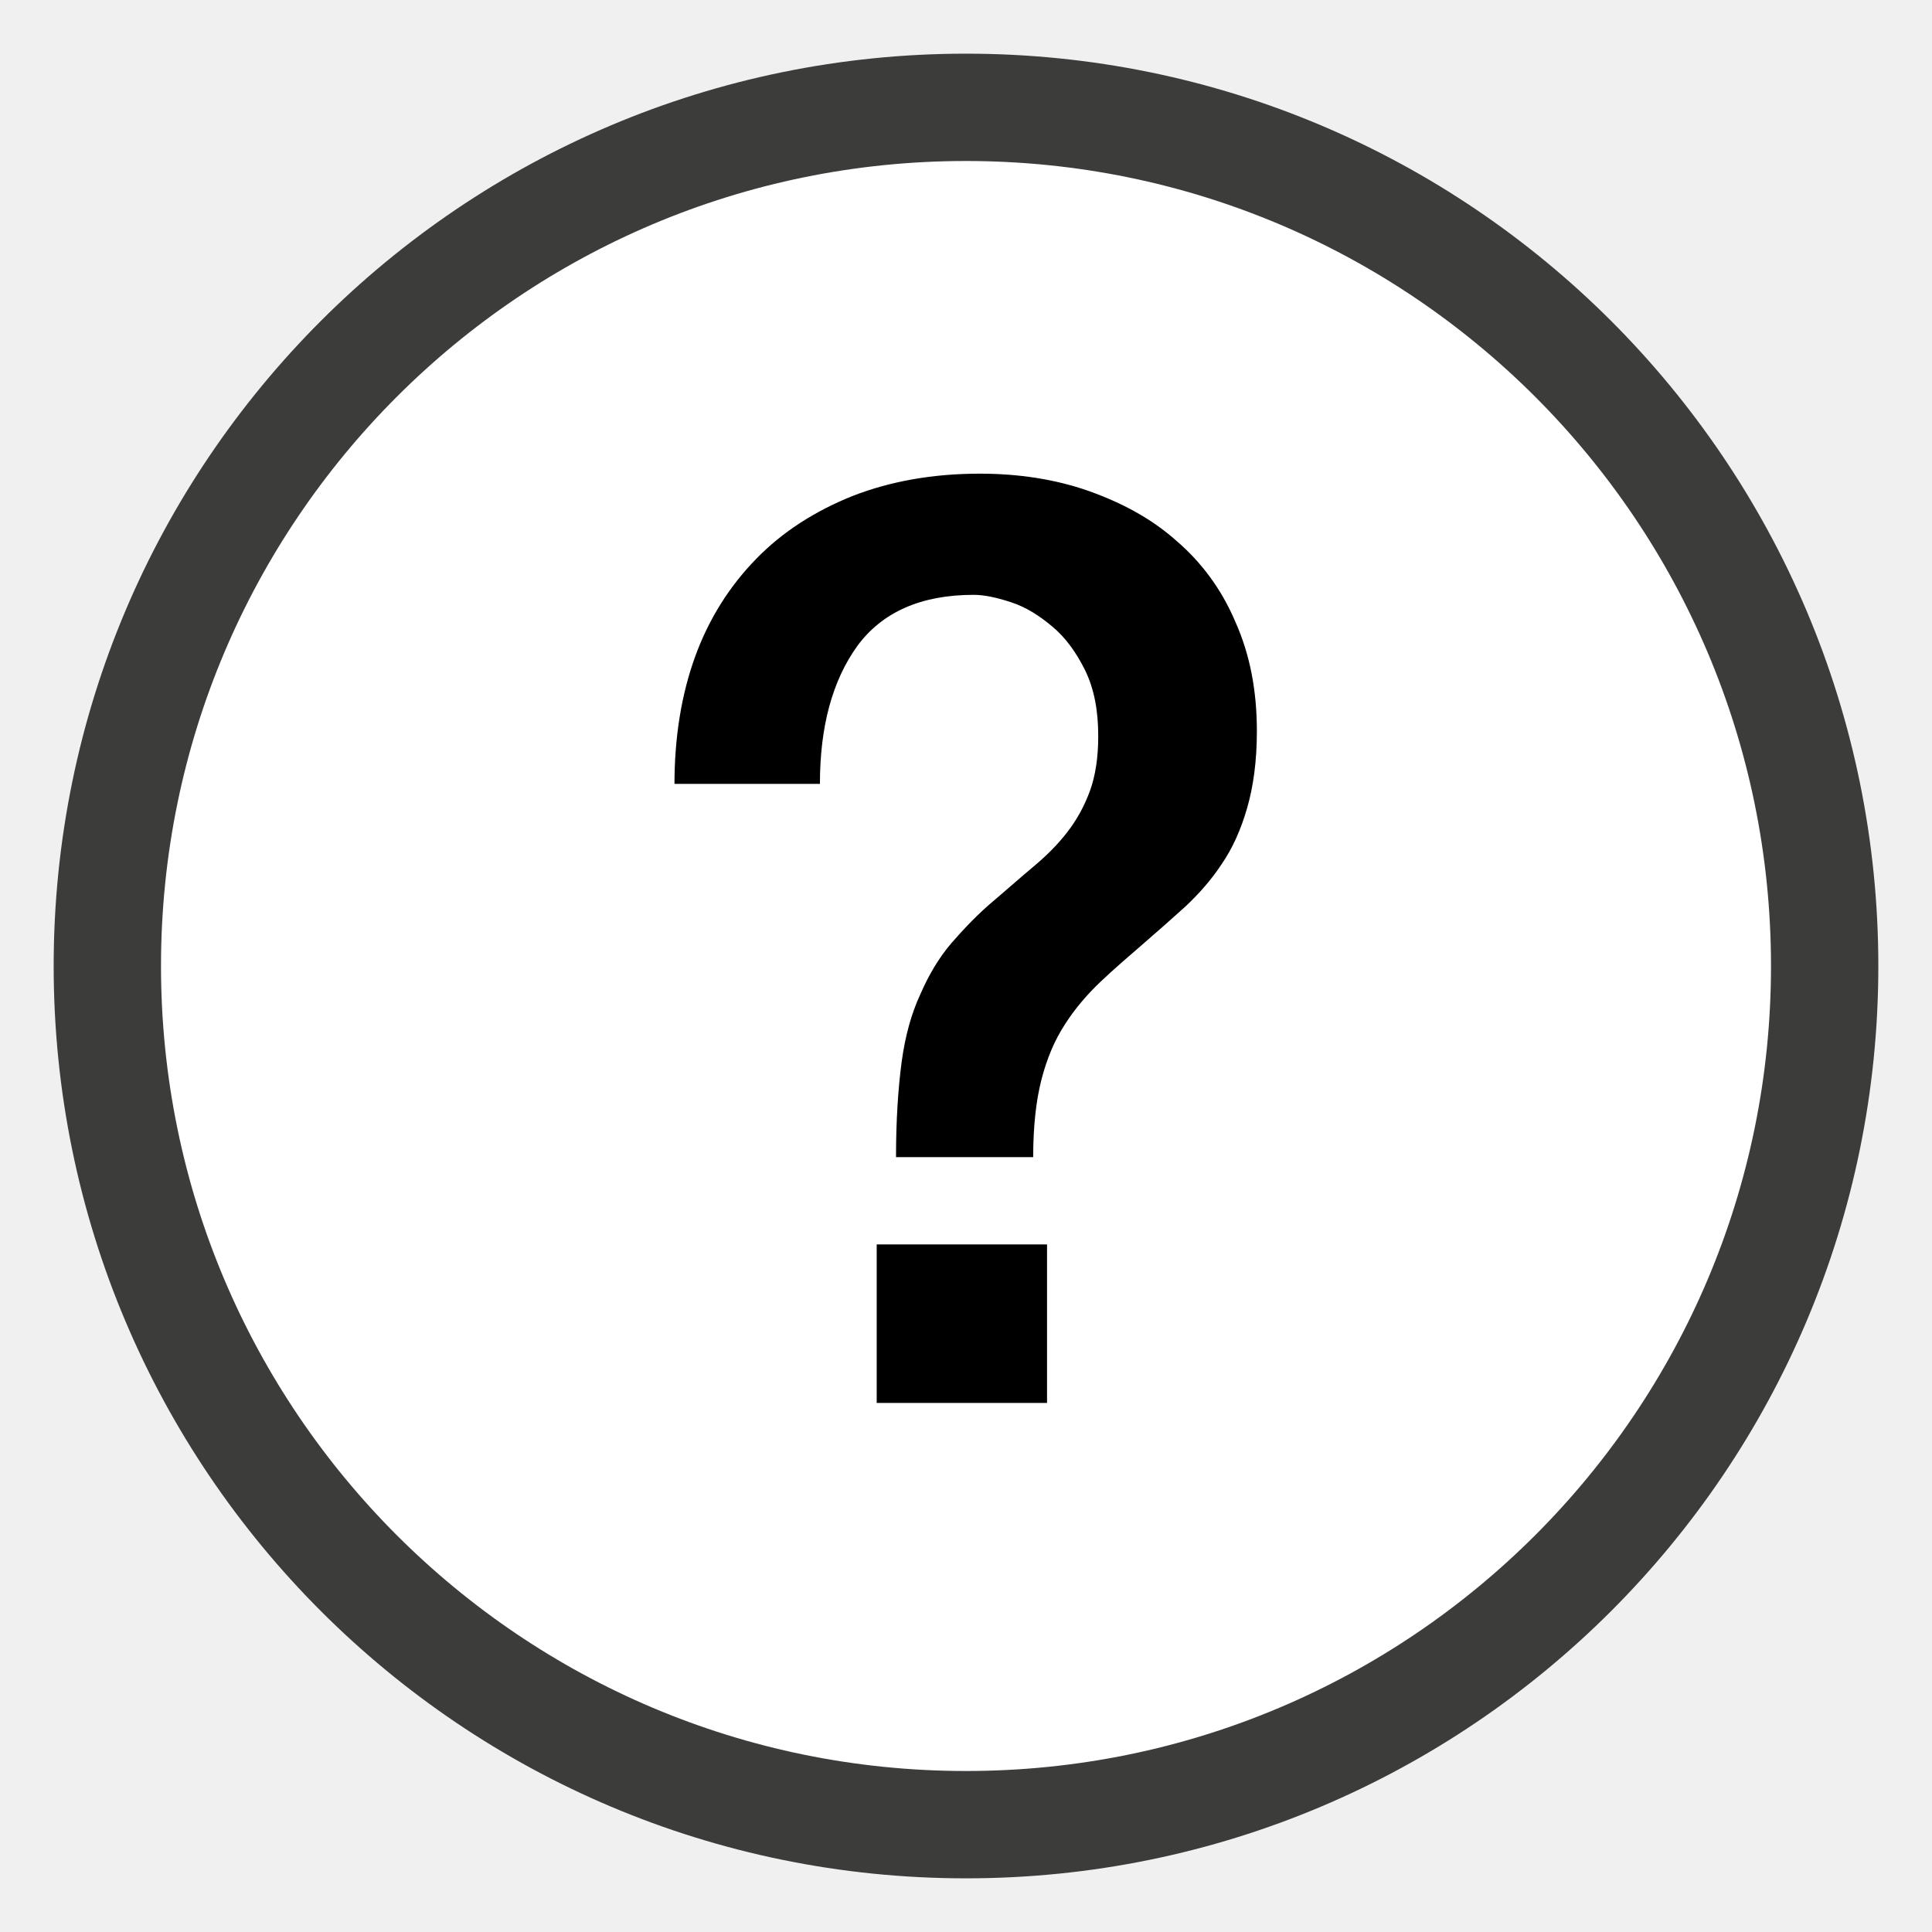
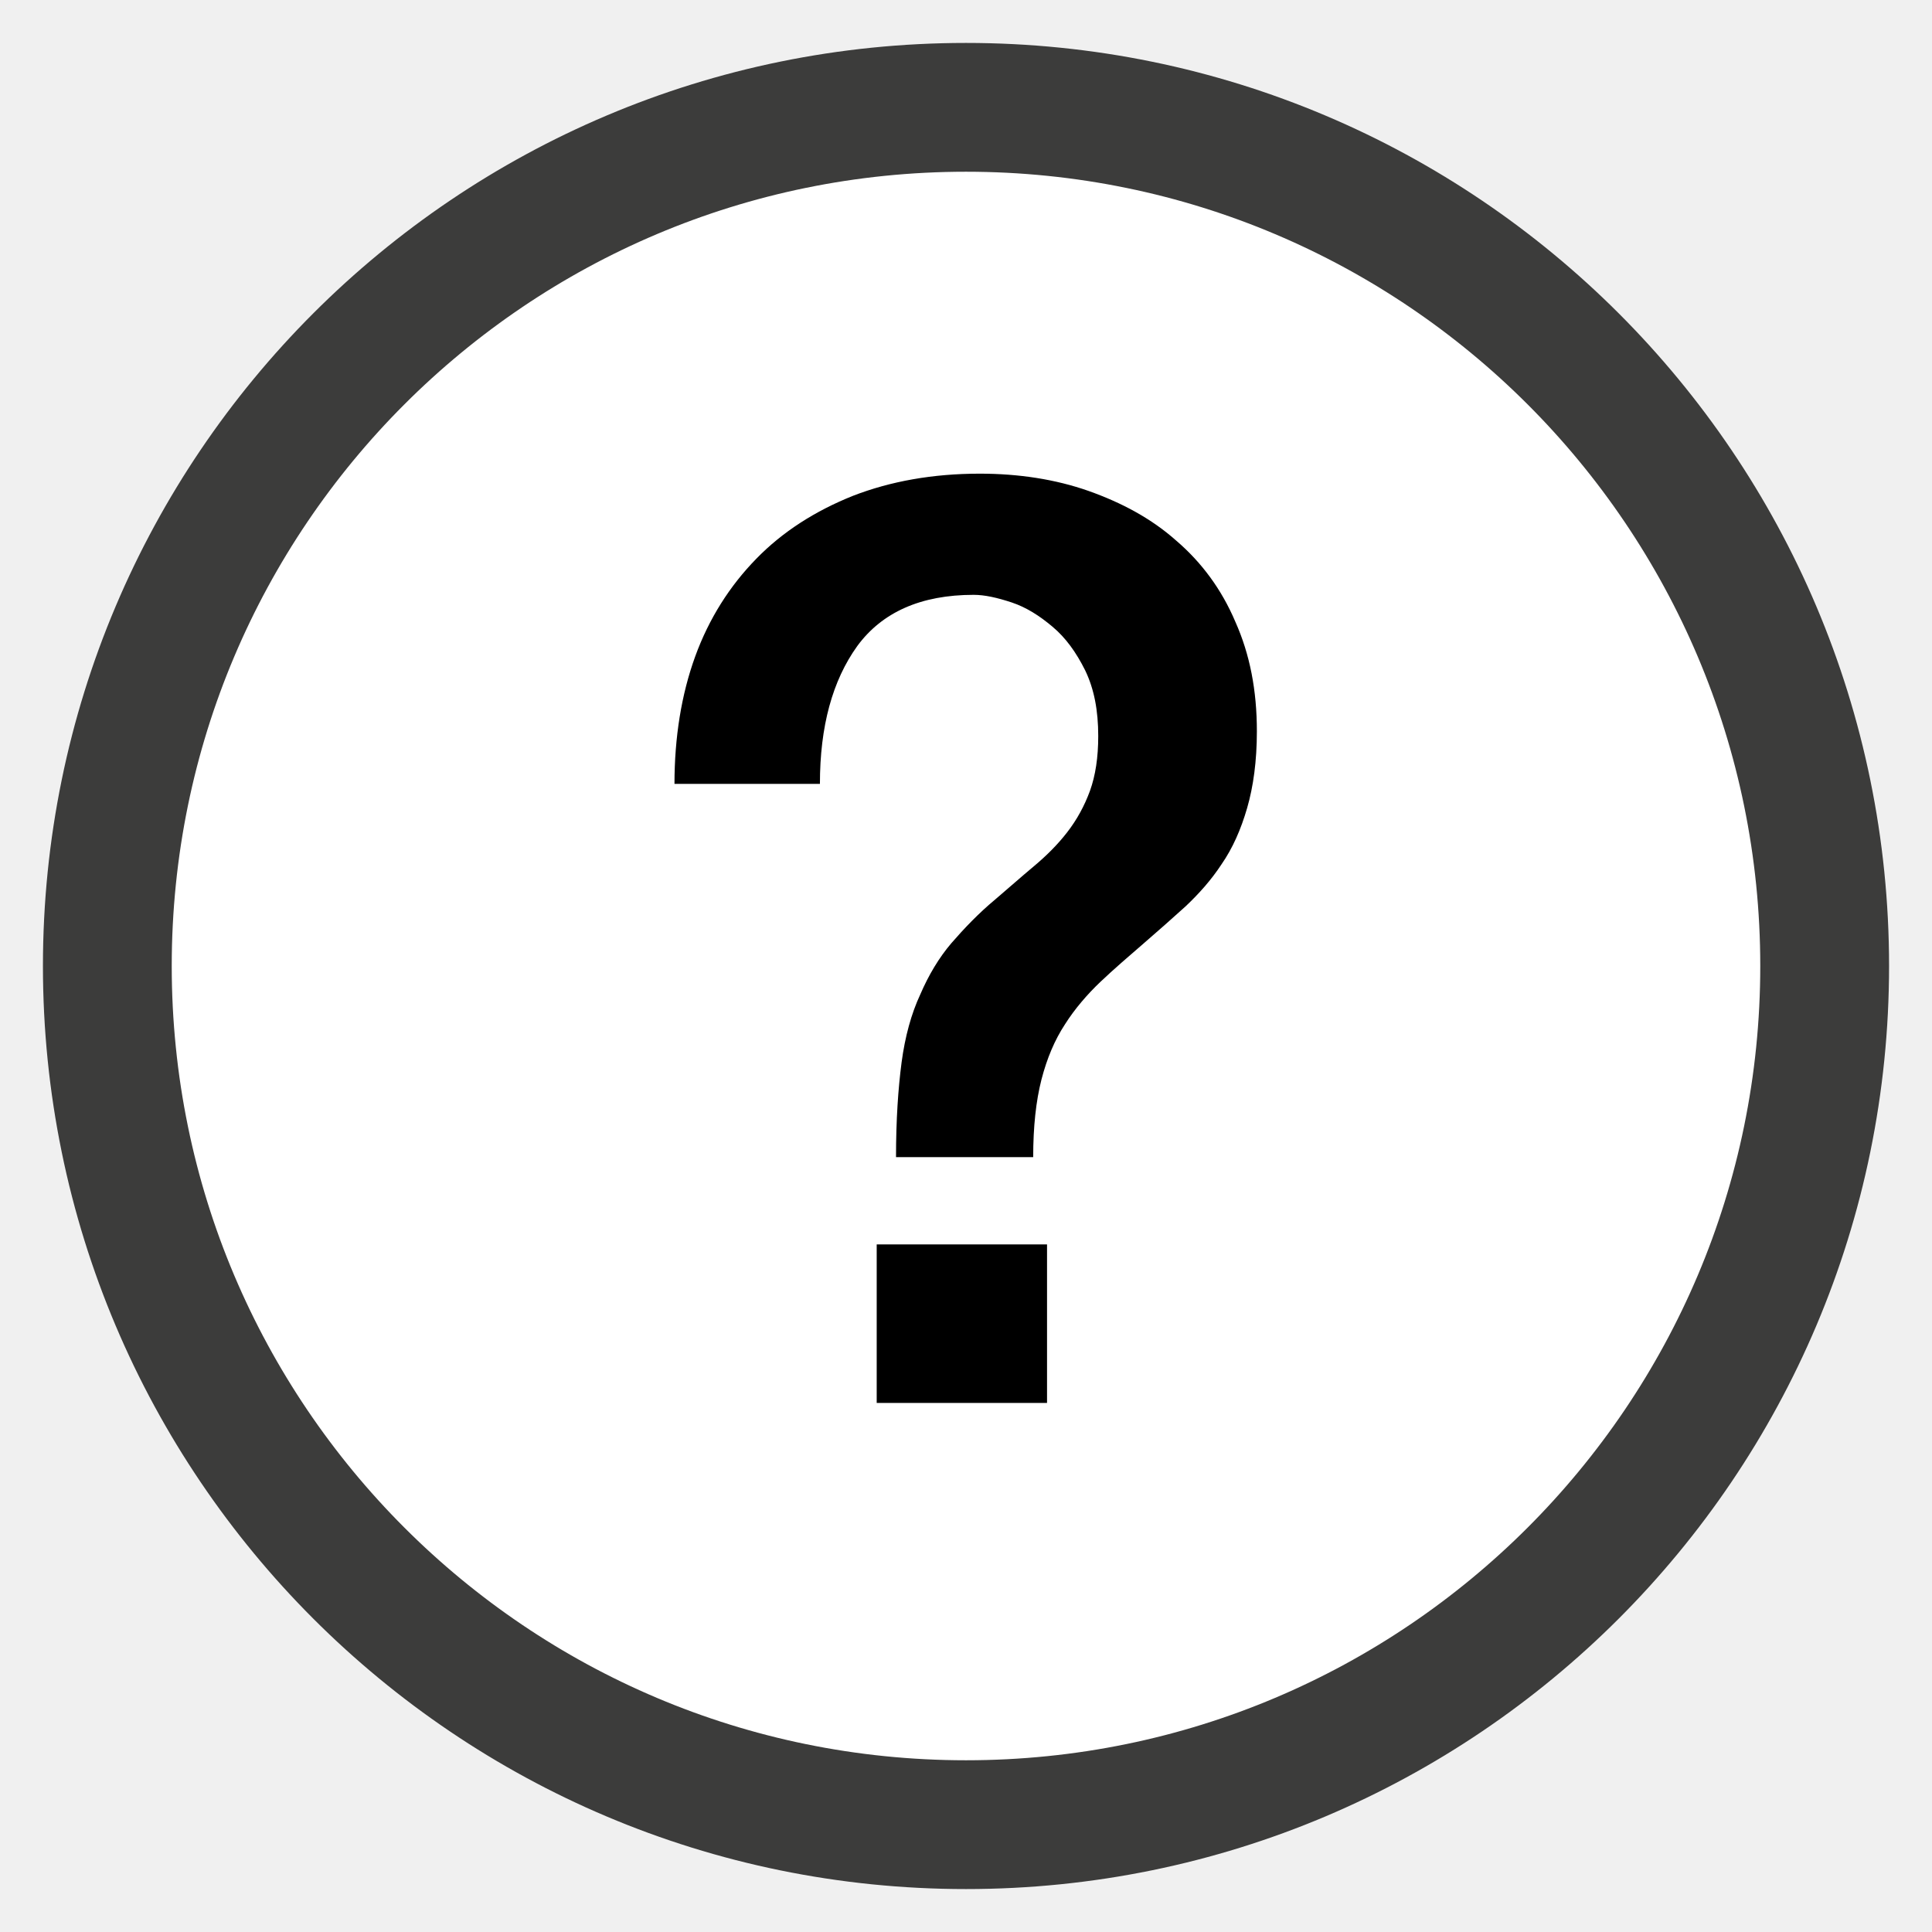
<svg xmlns="http://www.w3.org/2000/svg" width="18" height="18" viewBox="0 0 18 18" fill="none">
-   <path d="M9 17C13.418 17 17 13.418 17 9C17 4.582 13.418 1 9 1C4.582 1 1 4.582 1 9C1 13.418 4.582 17 9 17Z" fill="white" stroke="#3C3C3B" stroke-miterlimit="10" />
+   <path d="M9 17C13.418 17 17 13.418 17 9C17 4.582 13.418 1 9 1C4.582 1 1 4.582 1 9C1 13.418 4.582 17 9 17Z" fill="white" stroke="#3C3C3B" stroke-width="1.2" stroke-miterlimit="10" />
  <path d="M6.284 7.303C6.284 6.871 6.348 6.471 6.477 6.116C6.606 5.761 6.8 5.458 7.045 5.207C7.29 4.955 7.593 4.761 7.948 4.619C8.297 4.484 8.69 4.413 9.129 4.413C9.49 4.413 9.832 4.465 10.142 4.574C10.452 4.684 10.729 4.832 10.961 5.039C11.194 5.239 11.381 5.49 11.51 5.794C11.645 6.097 11.71 6.432 11.71 6.813C11.71 7.09 11.677 7.329 11.619 7.529C11.561 7.729 11.484 7.903 11.381 8.052C11.284 8.2 11.168 8.329 11.045 8.445C10.916 8.561 10.793 8.671 10.665 8.781C10.516 8.91 10.374 9.032 10.252 9.148C10.129 9.265 10.013 9.4 9.923 9.542C9.826 9.69 9.755 9.858 9.703 10.058C9.652 10.258 9.626 10.497 9.626 10.781H8.348C8.348 10.432 8.368 10.142 8.4 9.897C8.432 9.658 8.49 9.445 8.574 9.265C8.652 9.084 8.748 8.923 8.864 8.787C8.981 8.652 9.116 8.51 9.271 8.381C9.4 8.271 9.516 8.168 9.632 8.071C9.748 7.974 9.852 7.871 9.942 7.755C10.032 7.639 10.103 7.51 10.155 7.368C10.206 7.226 10.232 7.058 10.232 6.858C10.232 6.619 10.194 6.419 10.11 6.245C10.026 6.077 9.929 5.942 9.806 5.839C9.684 5.736 9.561 5.658 9.426 5.613C9.29 5.568 9.174 5.542 9.071 5.542C8.581 5.542 8.219 5.703 7.987 6.019C7.755 6.342 7.639 6.768 7.639 7.303H6.284V7.303ZM8.168 11.594H9.755V13.071H8.168V11.594Z" fill="black" />
</svg>
